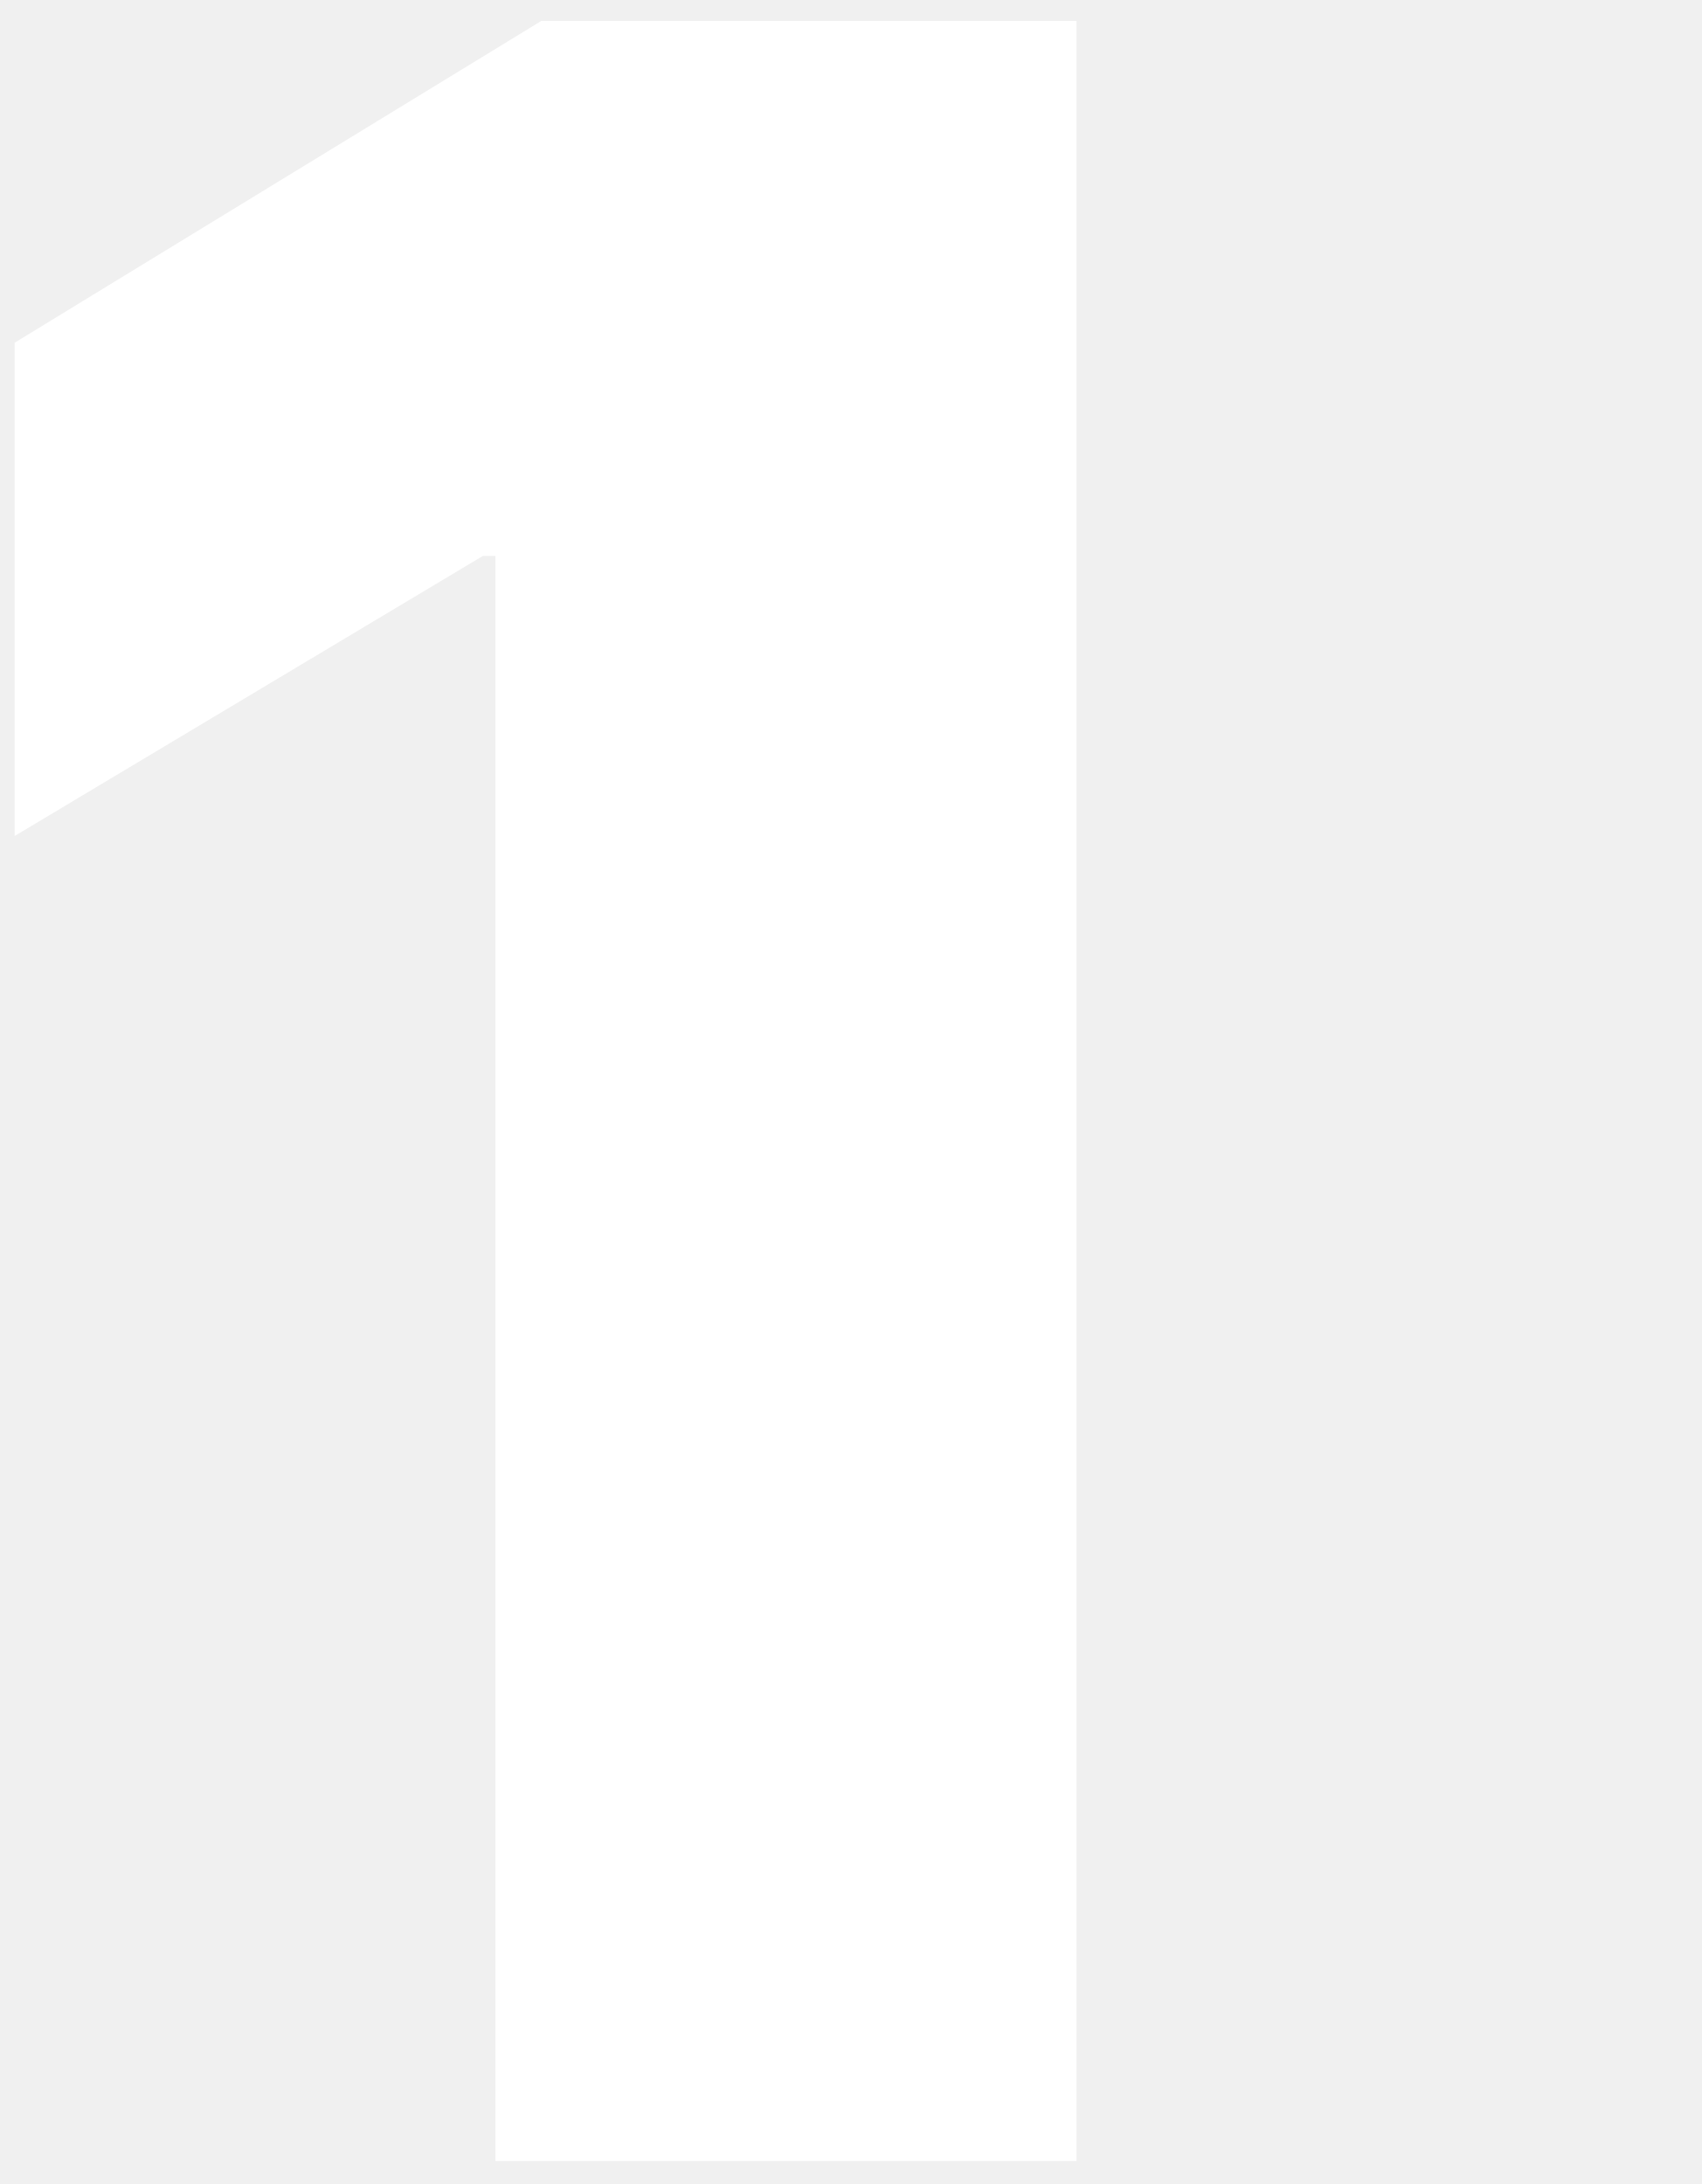
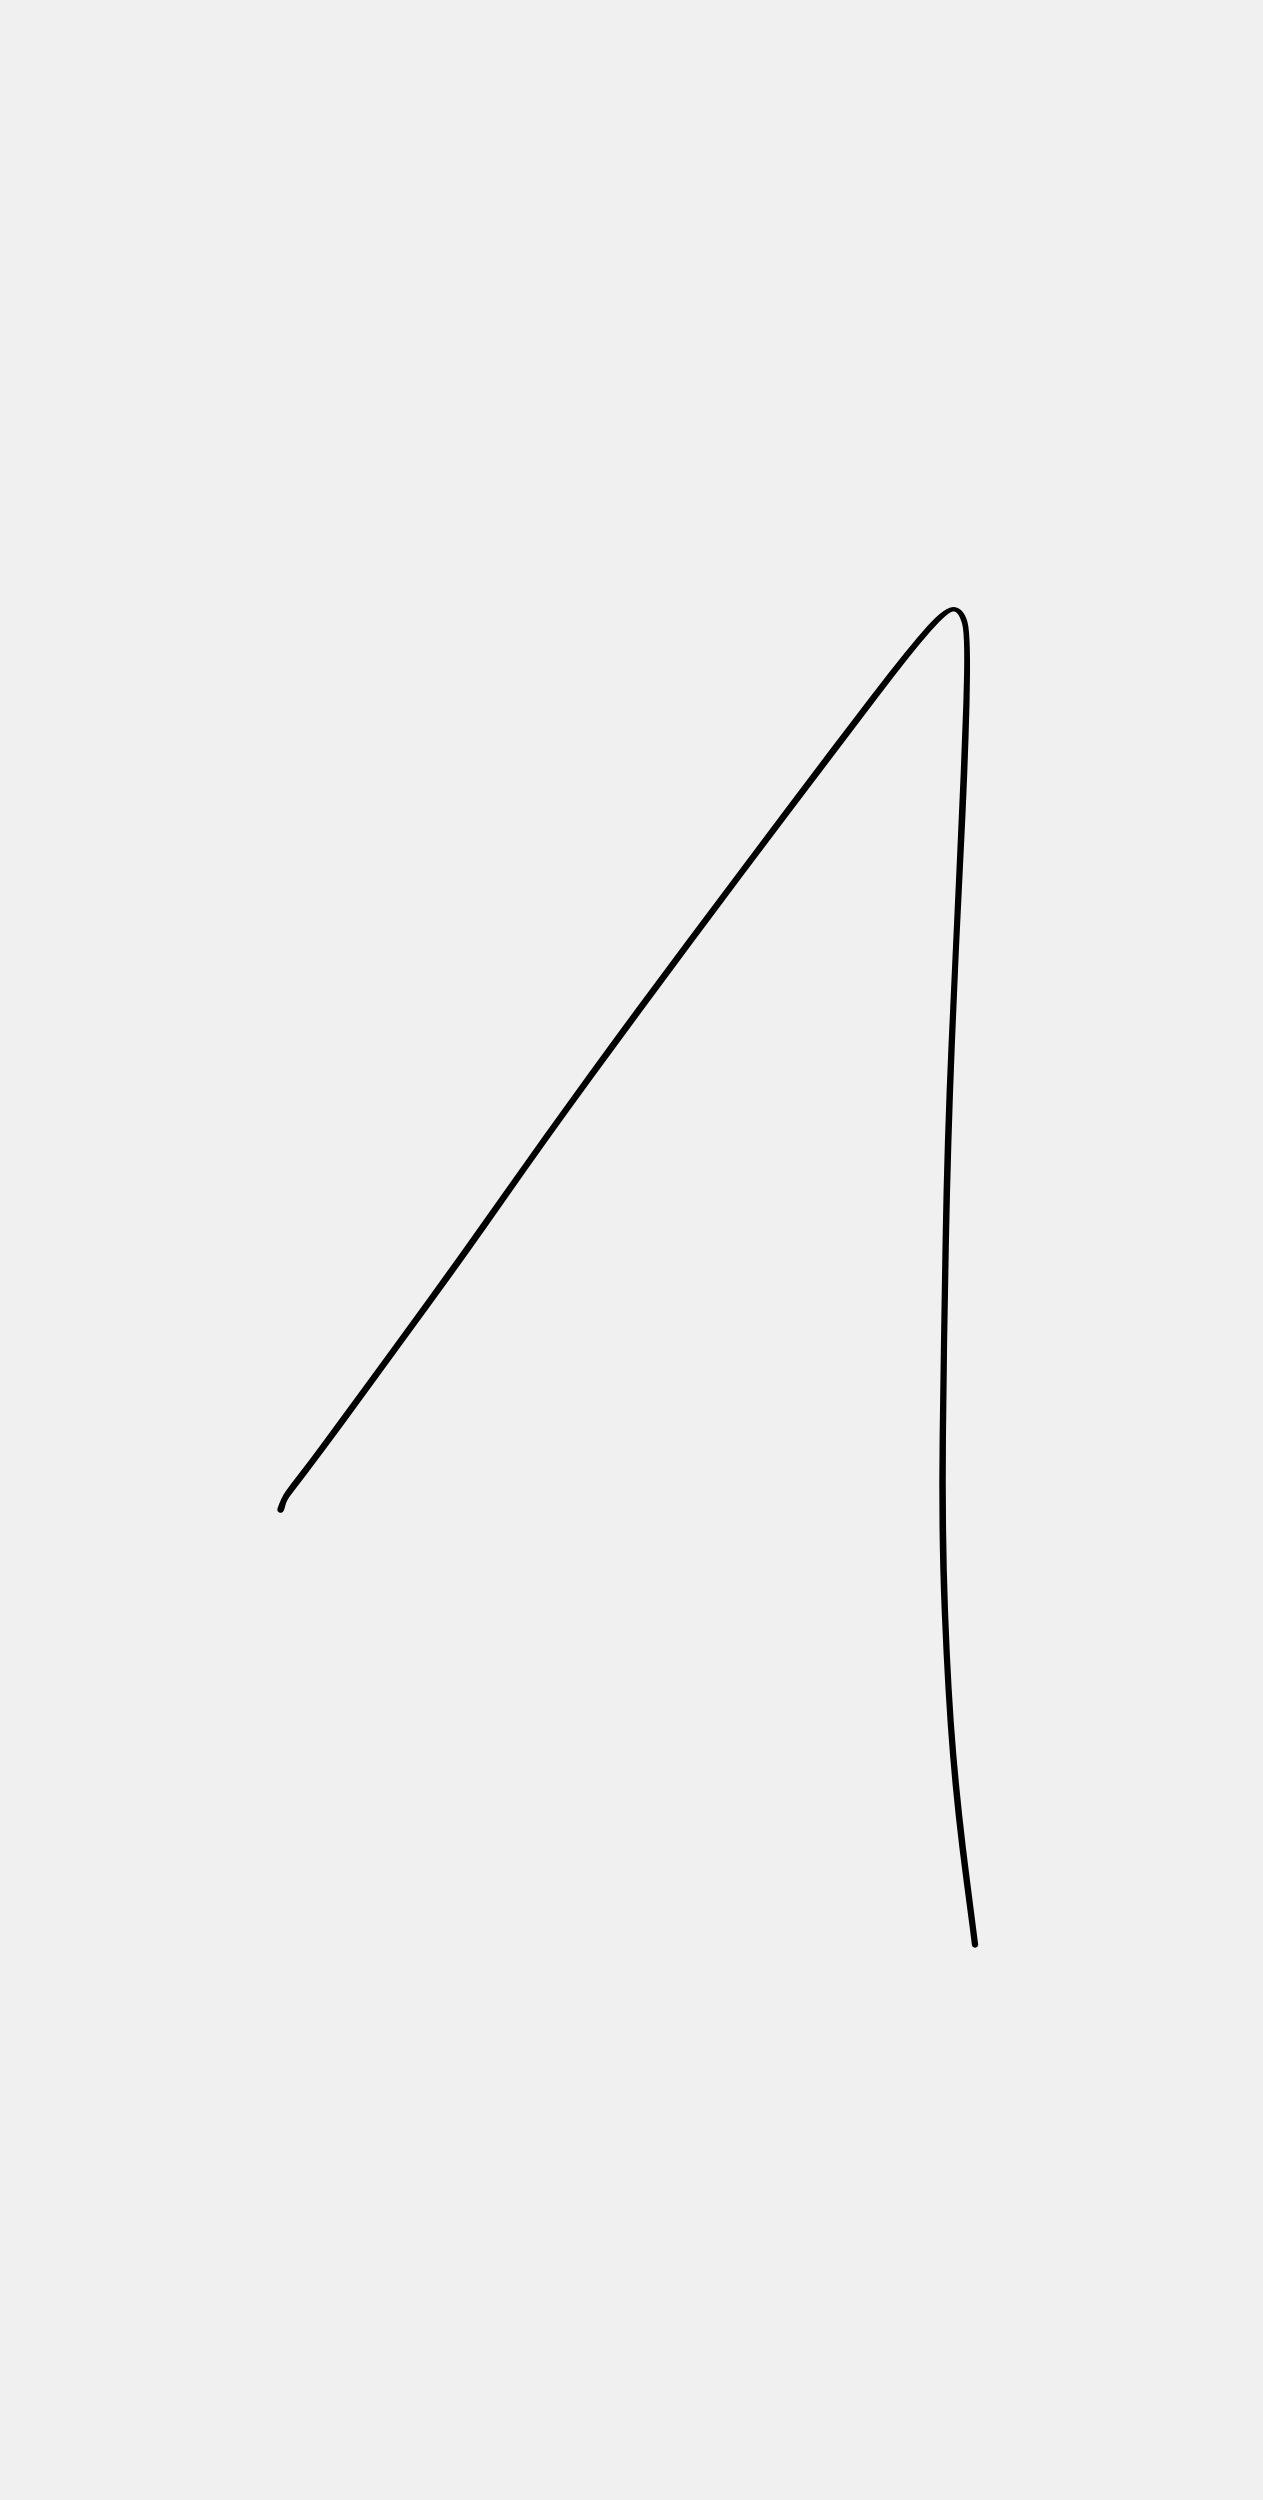
- <svg xmlns="http://www.w3.org/2000/svg" width="100%" height="100%" viewBox="0 0 74 95" fill="none">
-   <path d="M46.818 0.909V94H21.546V24.182H21L0.636 36.364V14.909L23.546 0.909H46.818Z" fill="white" />
+ <svg xmlns="http://www.w3.org/2000/svg" viewBox="713 463 180 278" width="100" height="198">
+   <path id="path_a9992e12-6b70-4d3d-0289-966313c3ffee" d="M-0.44,135.85 Q0.07,134.33 0.73,133.39 T2.73,130.74 5.98,126.42 11.63,118.72 20.50,106.56 31.47,91.19 43.97,73.72 58.00,54.71 72.26,35.70 84.37,19.74 92.21,10.05 96.10,7.35 97.91,9.42 98.22,20.91 97.33,43.30 96.12,69.78 95.28,97.78 94.86,125.52 95.16,150.60 96.32,170.80 98.25,188.64 99.45,198.02 99.42,198.16 99.35,198.28 99.24,198.38 99.11,198.44 98.96,198.45 98.82,198.41 98.70,198.33 98.61,198.22 98.56,198.08 98.56,197.94 98.60,197.80 98.68,197.68 98.80,197.60 98.94,197.55 99.09,197.56 99.22,197.61 99.34,197.70 99.41,197.83 99.45,197.97 99.43,198.11 99.38,198.24 99.28,198.35 99.15,198.42 99.01,198.45 98.87,198.43 98.74,198.36 98.63,198.26 98.57,198.13 98.55,198.06 97.34,188.74 95.42,170.86 94.25,150.61 93.95,125.51 94.37,97.75 95.22,69.74 96.42,43.27 97.33,21.01 97.17,9.78 95.97,7.96 92.74,10.70 85.09,20.29 72.99,36.25 58.73,55.25 44.71,74.25 32.21,91.72 21.24,107.10 12.37,119.26 6.71,126.97 3.47,131.29 1.54,133.81 0.69,135.39 0.42,136.20 0.36,136.29 0.28,136.37 0.18,136.43 0.07,136.46 -0.04,136.46 -0.15,136.44 -0.25,136.39 -0.33,136.32 -0.40,136.23 -0.45,136.13 -0.46,136.02 -0.45,135.91 Z" fill="#000000" stroke="transparent" stroke-width="0" stroke-linejoin="round" stroke-linecap="round" pointer-events="all" transform="translate(753, 503)" />
</svg>
